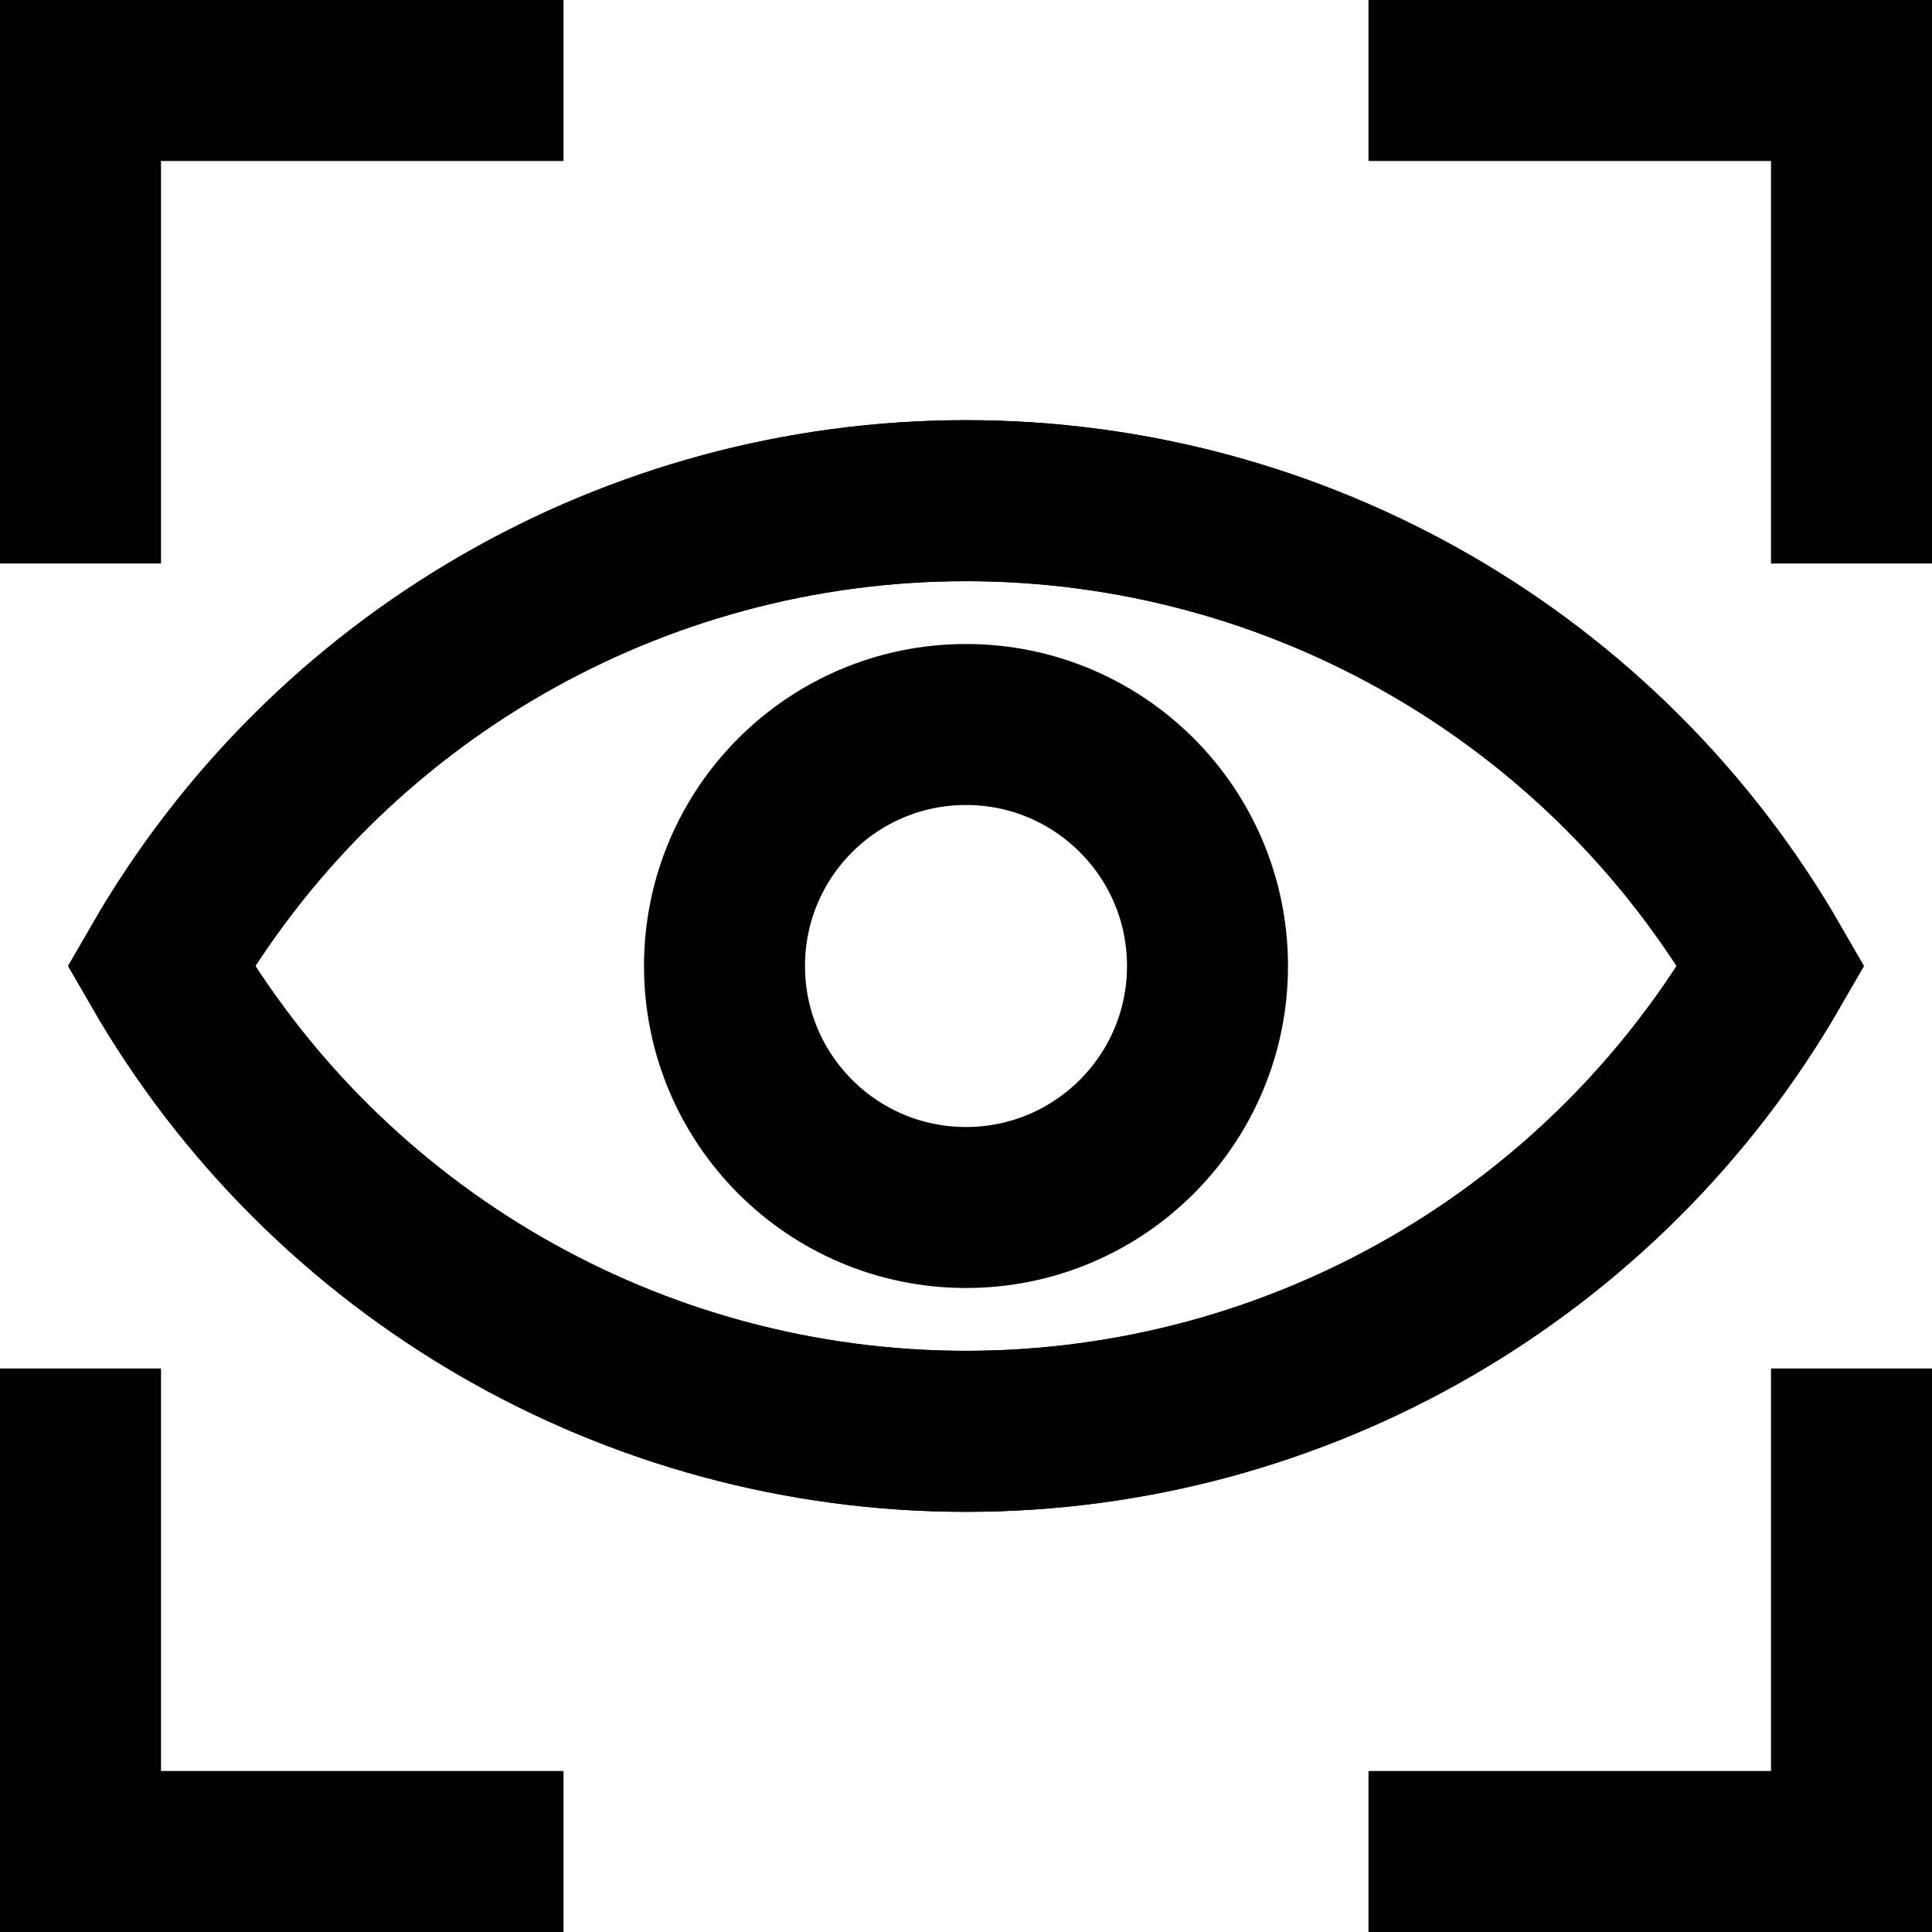
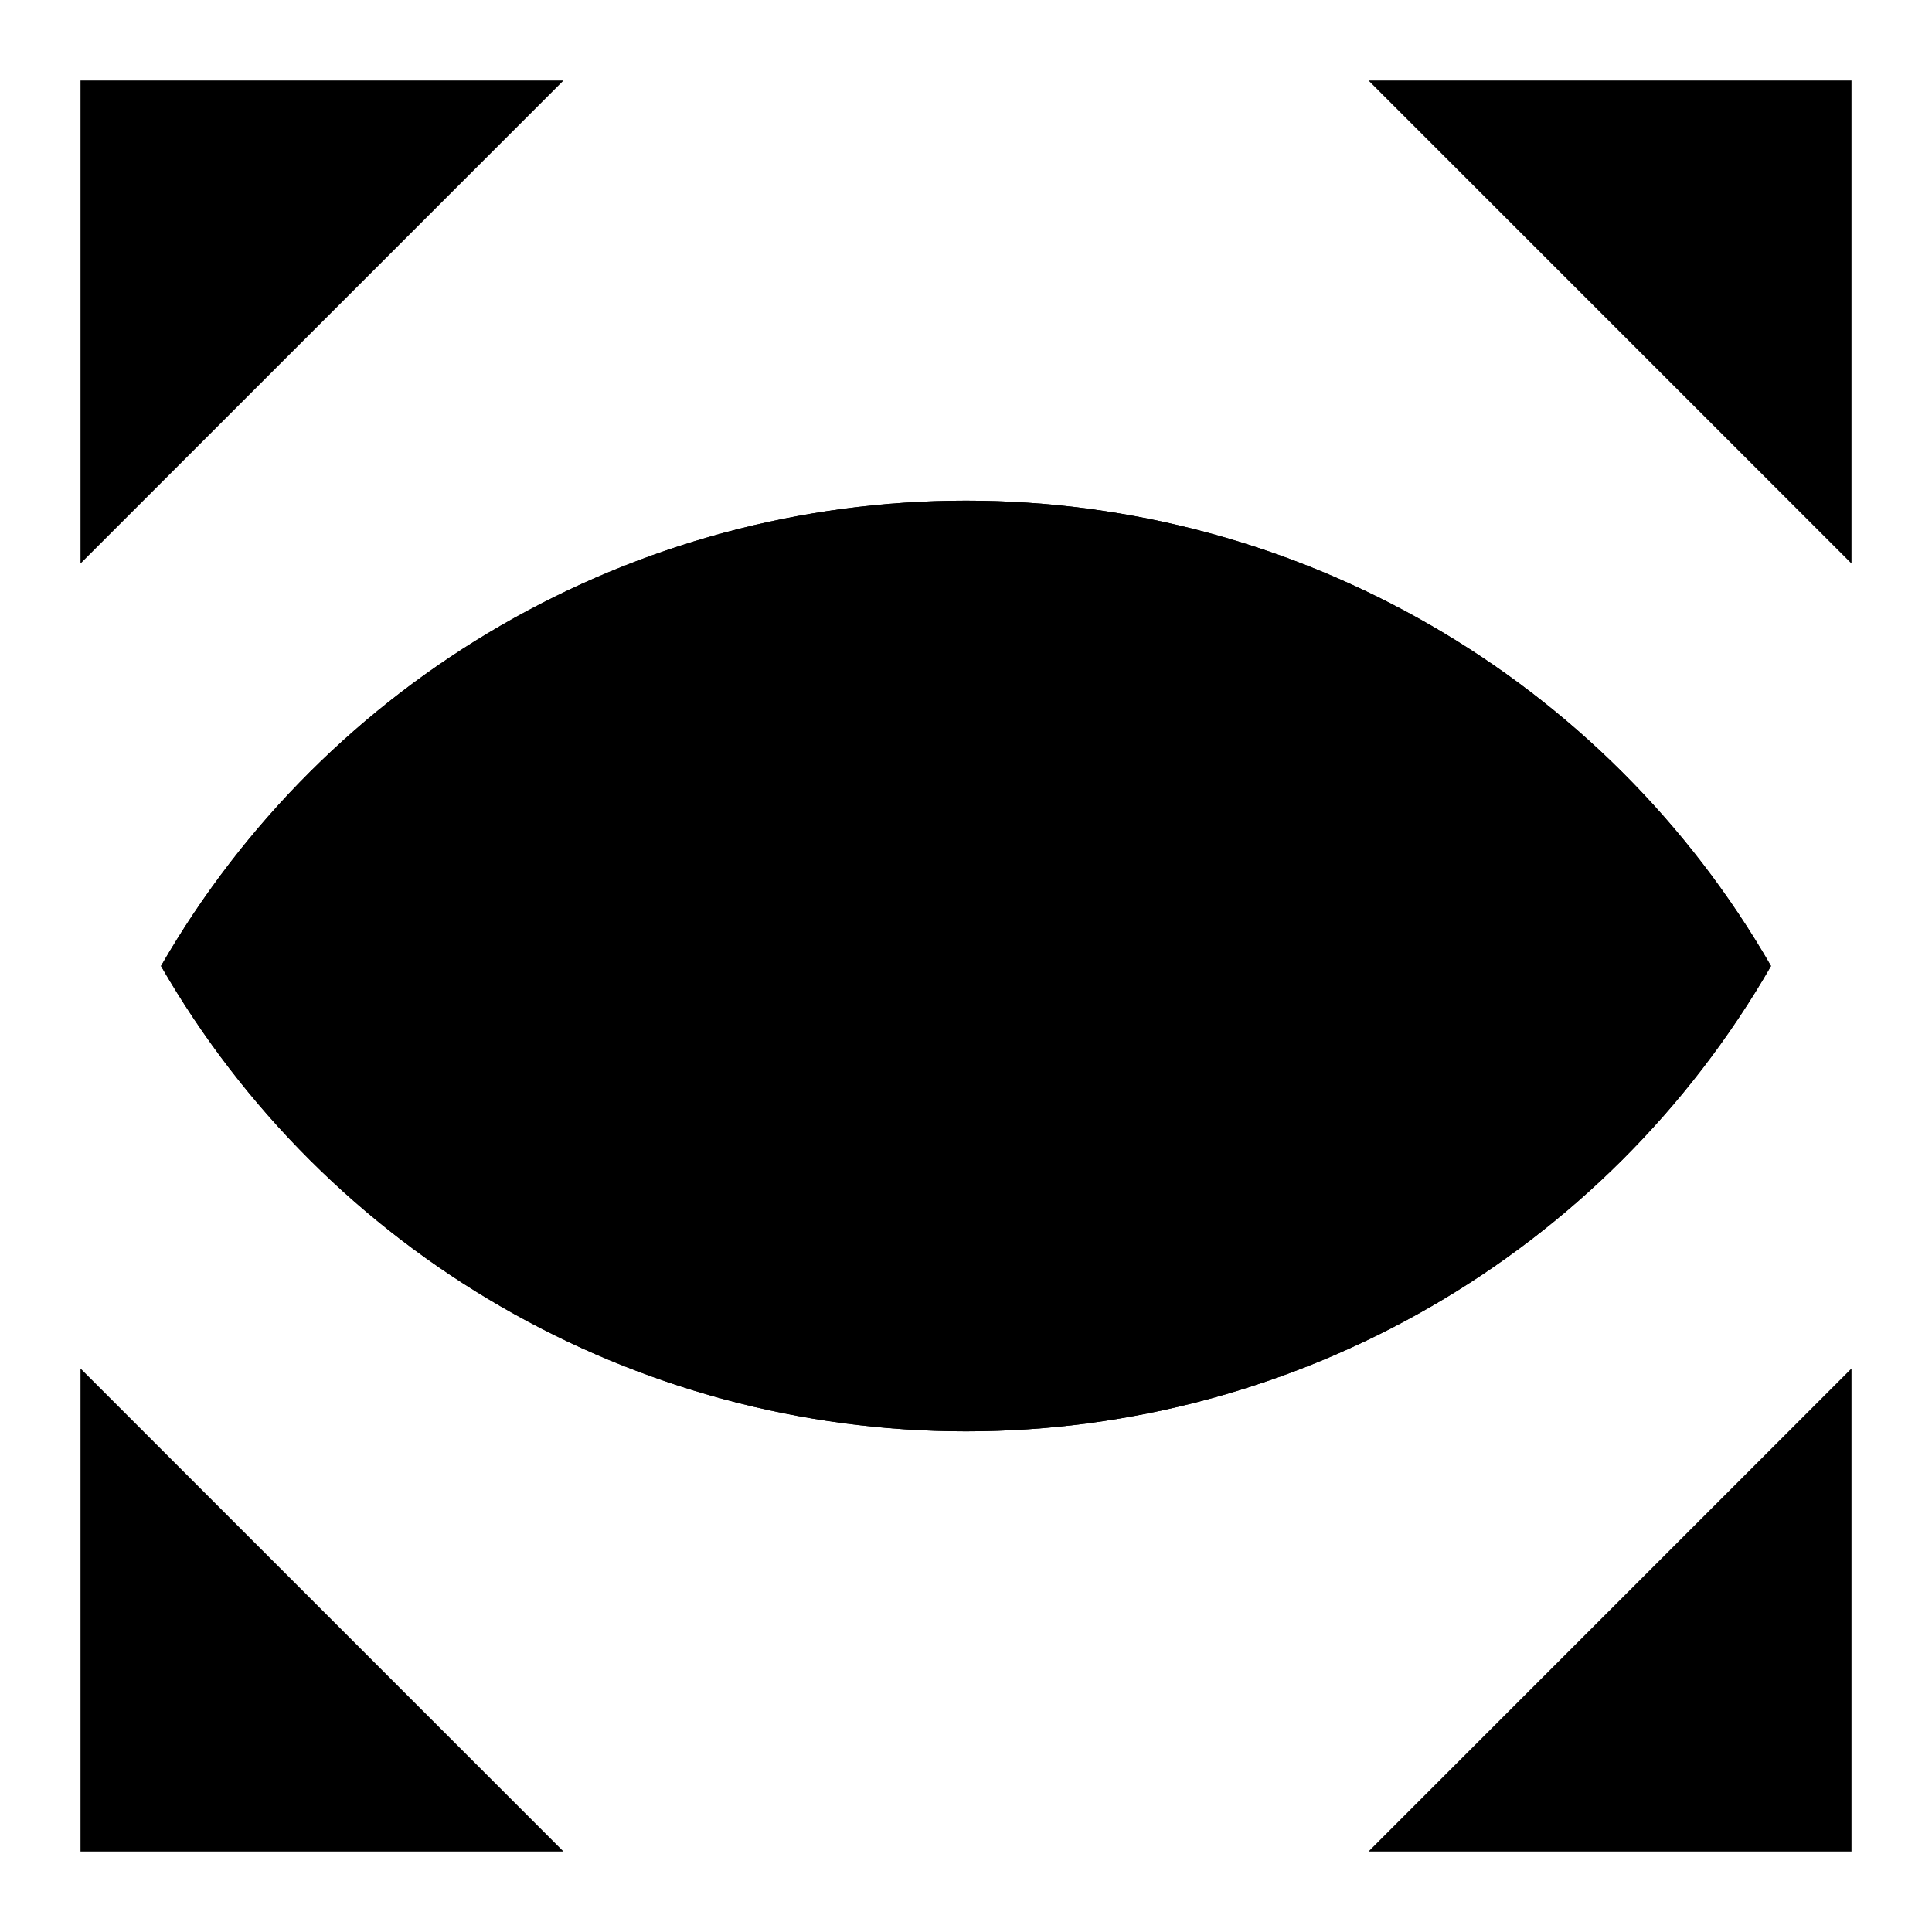
<svg xmlns="http://www.w3.org/2000/svg" width="800px" height="800px" viewBox="0 0 24 24" id="Layer_1" data-name="Layer 1">
-   <defs>
-     <style>.cls-1{fill:none;stroke:#020202;stroke-miterlimit:10;stroke-width:2px;}</style>
-   </defs>
-   <polyline class="cls-1" points="1 7 1 1 7 1" />
-   <polyline class="cls-1" points="17 1 23 1 23 7" />
-   <polyline class="cls-1" points="1 17 1 23 7 23" />
-   <polyline class="cls-1" points="17 23 23 23 23 17" />
-   <path class="cls-1" d="M22,12A11.54,11.54,0,0,1,2,12a11.54,11.54,0,0,1,20,0Z" />
-   <path class="cls-1" d="M22,12A11.54,11.54,0,0,1,2,12a11.54,11.54,0,0,1,20,0Z" />
-   <circle class="cls-1" cx="12" cy="12" r="3" />
+   <polyline points="1 7 1 1 7 1" />
+   <polyline points="17 1 23 1 23 7" />
+   <polyline points="1 17 1 23 7 23" />
+   <polyline points="17 23 23 23 23 17" />
+   <path d="M22,12A11.54,11.54,0,0,1,2,12a11.54,11.54,0,0,1,20,0Z" />
+   <path d="M22,12A11.54,11.54,0,0,1,2,12a11.54,11.54,0,0,1,20,0Z" />
+   <circle cx="12" cy="12" r="3" />
</svg>
